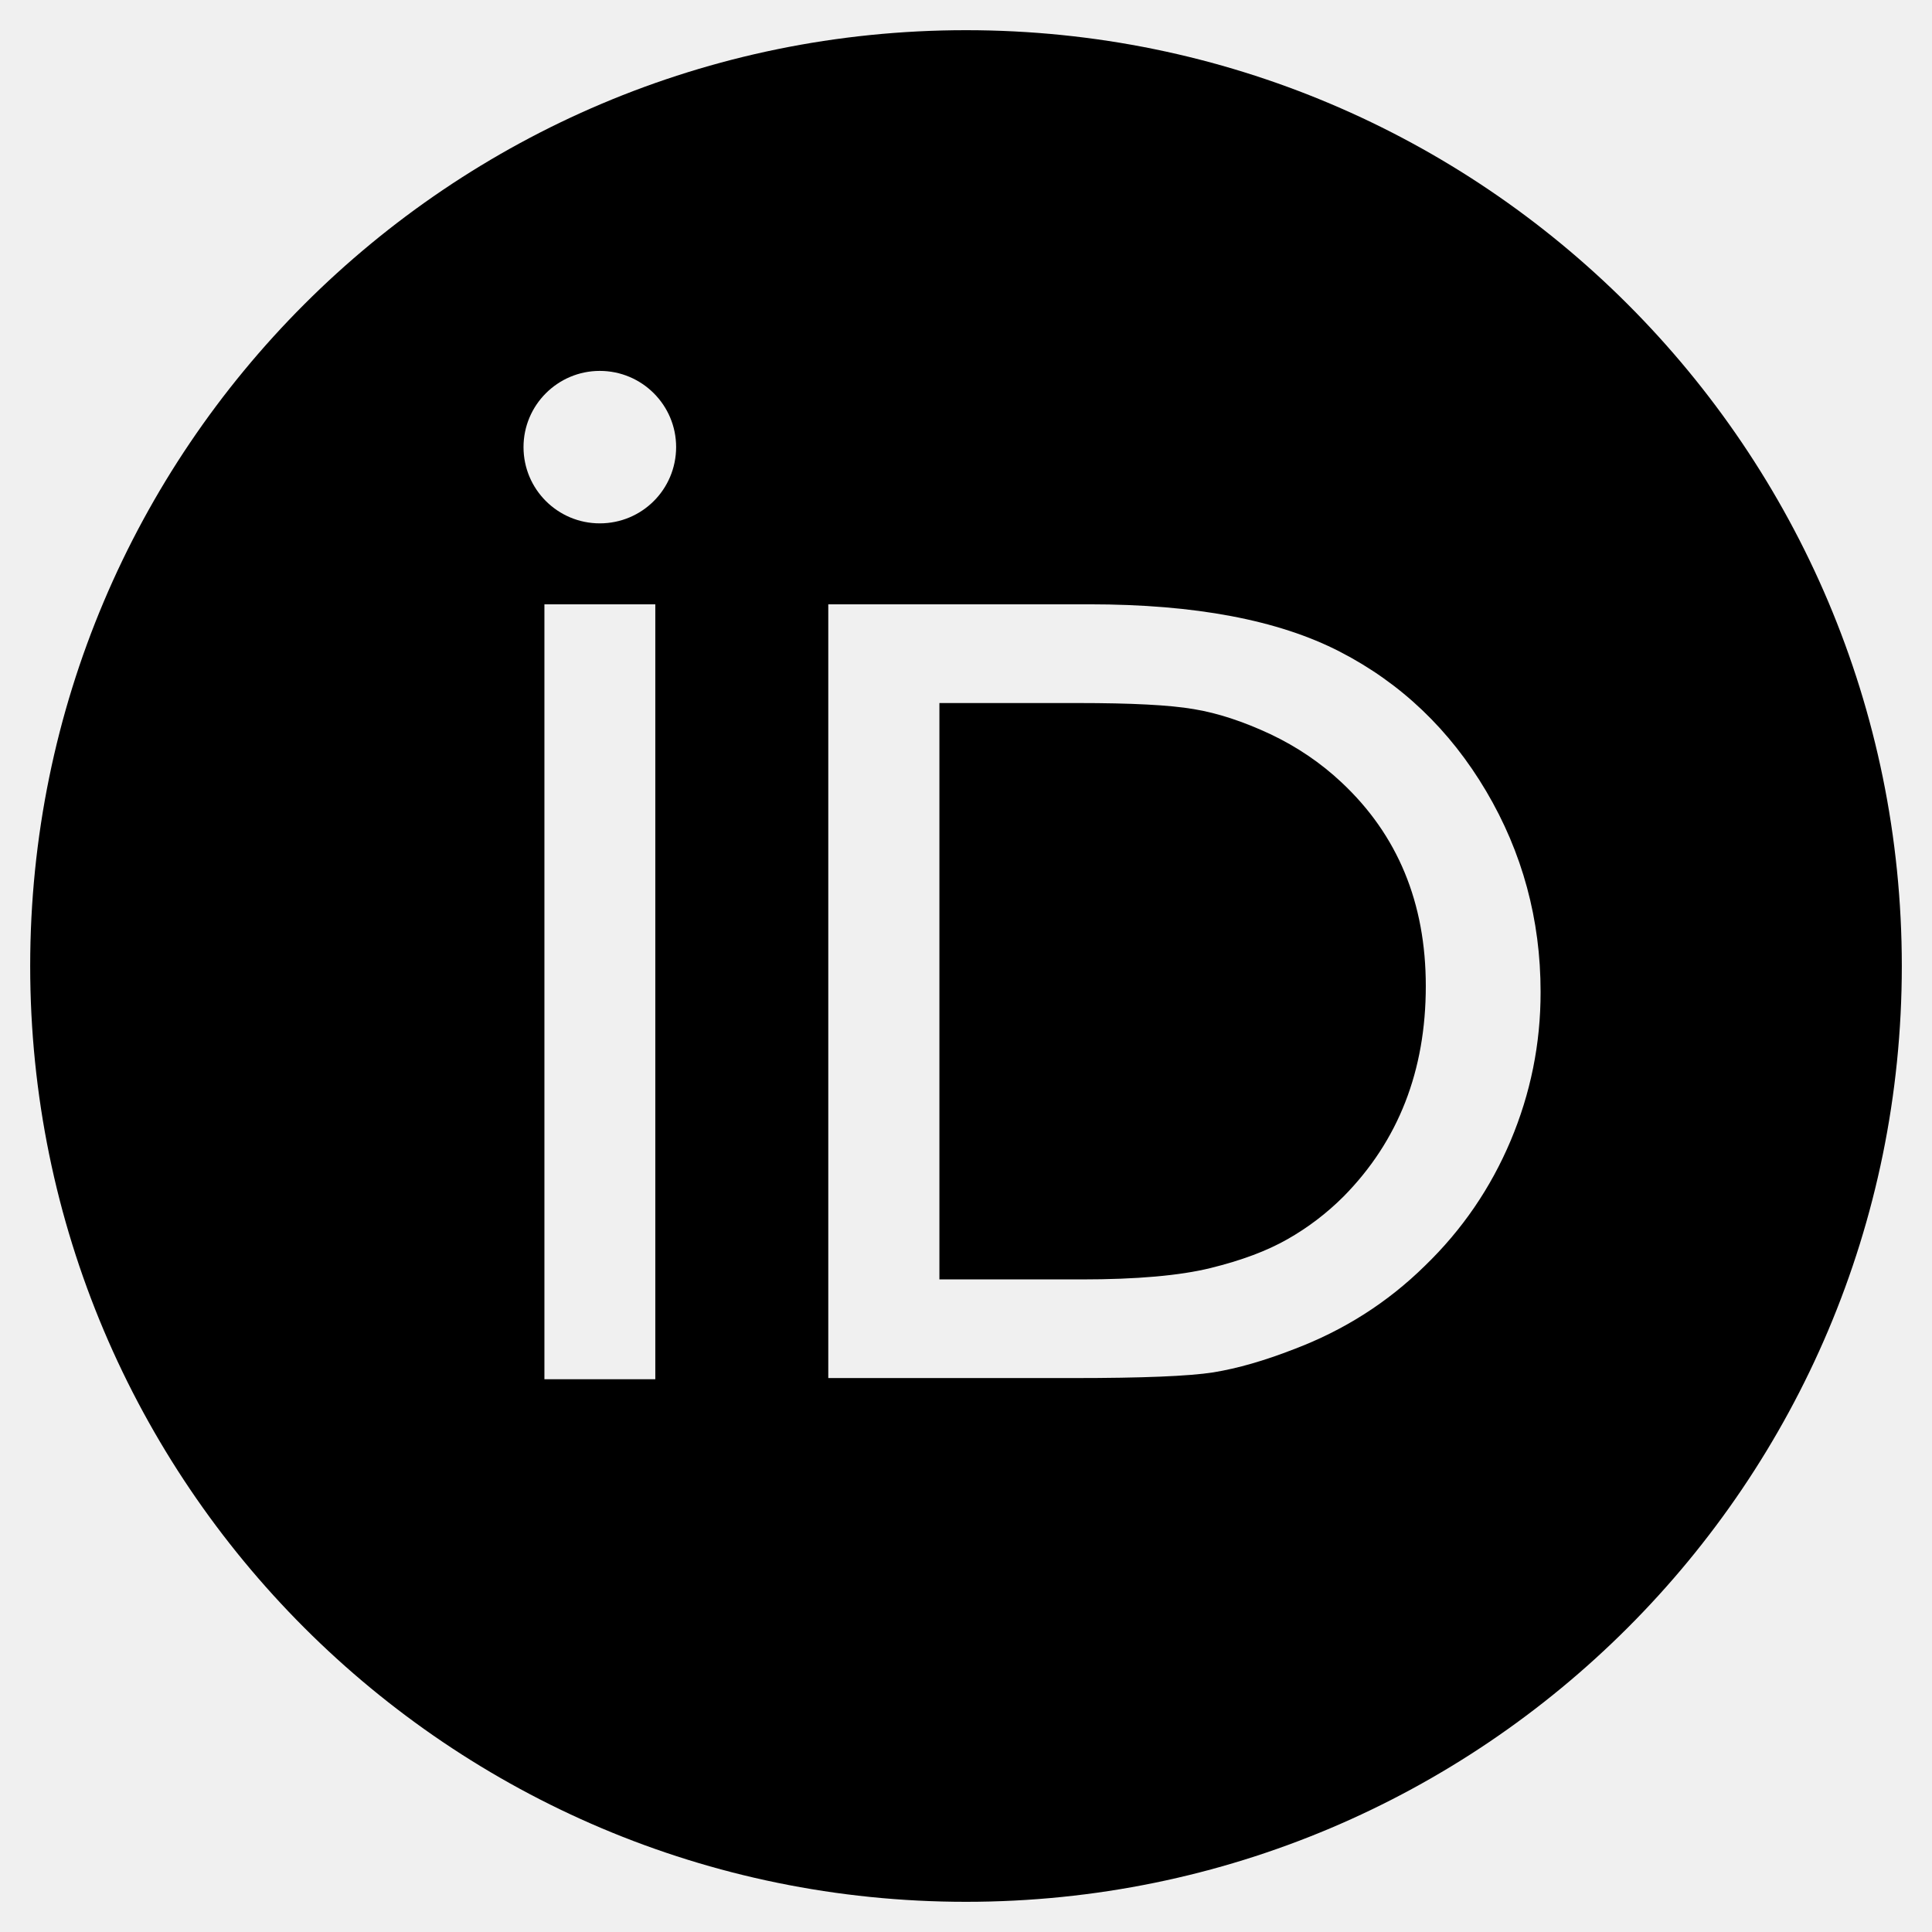
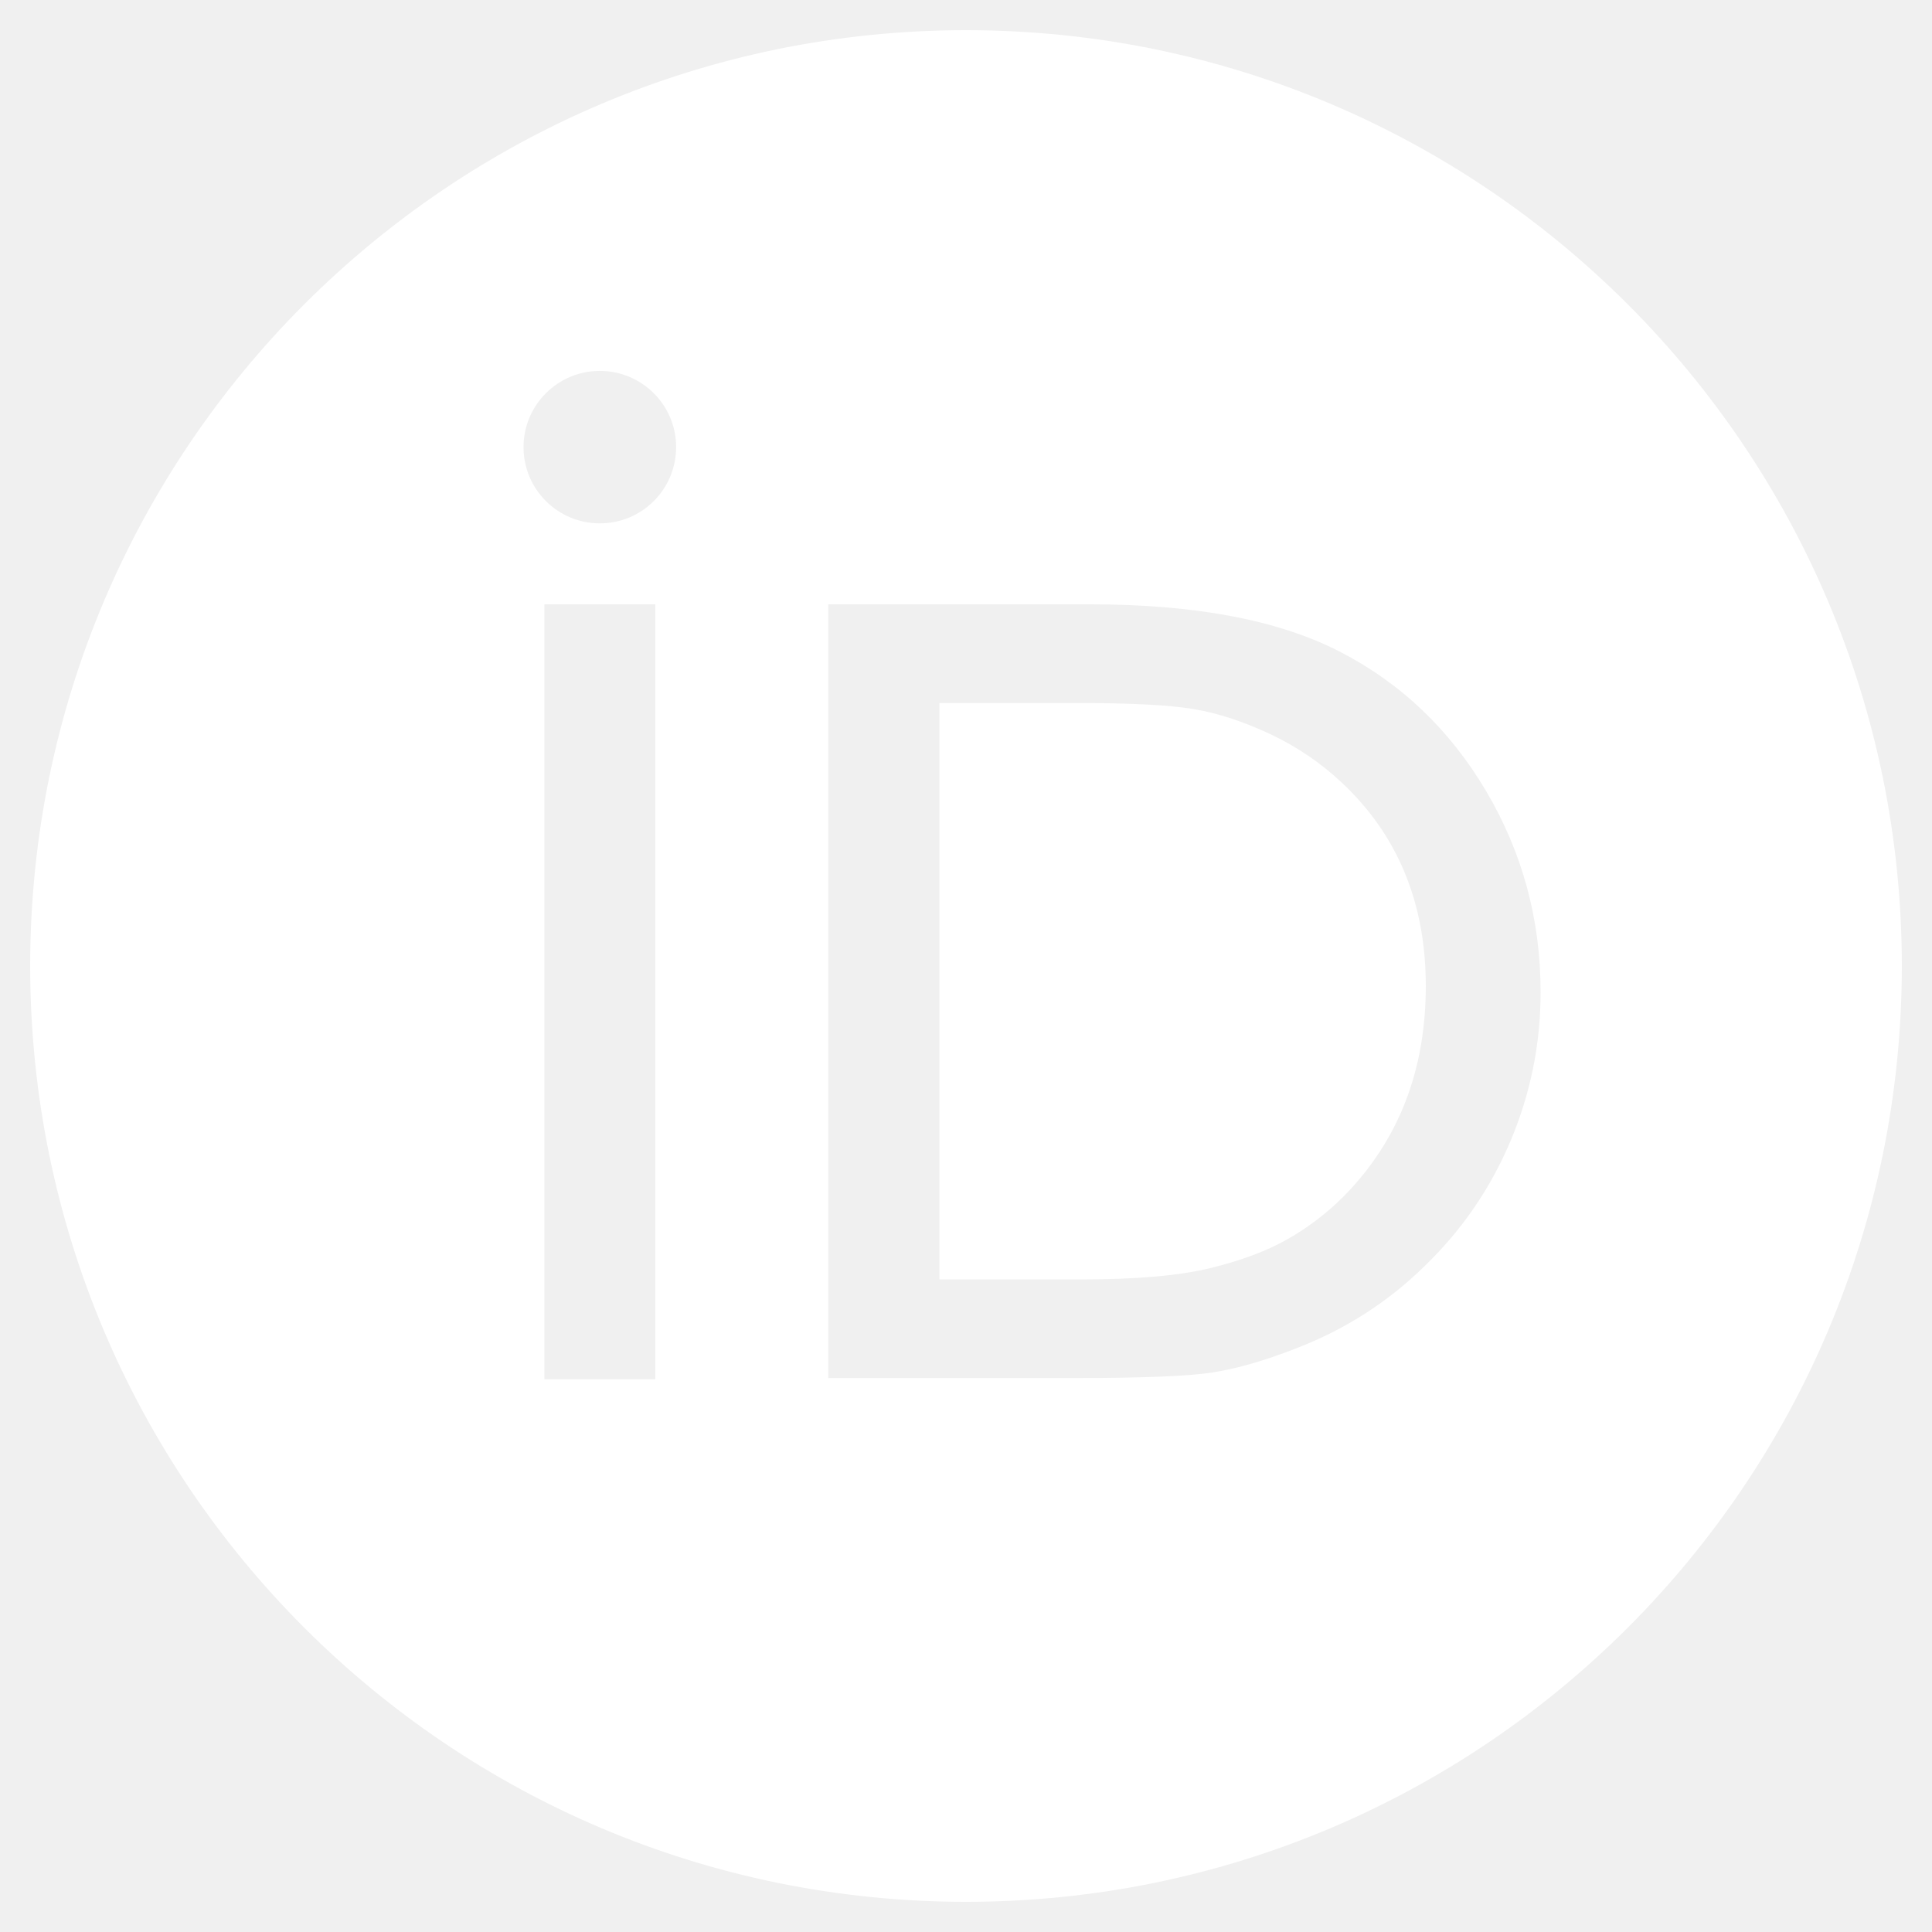
<svg xmlns="http://www.w3.org/2000/svg" id="svg8" version="1.1" viewBox="0 0 512 512" height="512" width="512">
  <defs id="defs2" />
  <g id="layer6">
-     <path id="path2" d="m 336.621,194.538 c -7.13,-3.327 -13.867,-5.559 -20.253,-6.613 -6.365,-1.095 -16.575,-1.612 -30.711,-1.612 h -36.704 v 152.747 h 37.634 c 14.674,0 26.081,-1.013 34.224,-3.017 8.143,-2.004 14.922,-4.526 20.357,-7.626 5.435,-3.079 10.416,-6.862 14.942,-11.387 14.488,-14.715 21.741,-33.273 21.741,-55.718 0,-22.052 -7.44,-40.052 -22.341,-53.982 -5.497,-5.167 -11.821,-9.445 -18.889,-12.793 z M 256,8 C 119.022,8 8,119.042 8,256 8,392.958 119.022,504 256,504 392.978,504 504,392.958 504,256 504,119.042 392.978,8 256,8 Z M 173.664,365.513 H 144.275 V 160.148 h 29.388 z M 158.95,138.696 c -11.139,0 -20.212,-9.011 -20.212,-20.212 0,-11.118 9.052,-20.191 20.212,-20.191 11.181,0 20.232,9.052 20.232,20.191 -0.022,11.222 -9.052,20.212 -20.232,20.212 z m 241.387,163.597 c -5.291,12.545 -12.834,23.581 -22.651,33.087 -9.982,9.837 -21.597,17.194 -34.844,22.196 -7.75,3.017 -14.839,5.063 -21.307,6.117 -6.489,1.013 -18.828,1.509 -37.076,1.509 H 219.503 V 160.148 h 69.233 c 27.962,0 50.034,4.154 66.32,12.545 16.265,8.37 29.181,20.729 38.792,36.973 9.61,16.265 14.425,34.018 14.425,53.196 0.023,13.764 -2.666,26.908 -7.936,39.432 z" style="stroke-width:0.077" />
+     <path fill="white" id="path2" d="m 336.621,194.538 c -7.13,-3.327 -13.867,-5.559 -20.253,-6.613 -6.365,-1.095 -16.575,-1.612 -30.711,-1.612 h -36.704 v 152.747 h 37.634 c 14.674,0 26.081,-1.013 34.224,-3.017 8.143,-2.004 14.922,-4.526 20.357,-7.626 5.435,-3.079 10.416,-6.862 14.942,-11.387 14.488,-14.715 21.741,-33.273 21.741,-55.718 0,-22.052 -7.44,-40.052 -22.341,-53.982 -5.497,-5.167 -11.821,-9.445 -18.889,-12.793 z M 256,8 C 119.022,8 8,119.042 8,256 8,392.958 119.022,504 256,504 392.978,504 504,392.958 504,256 504,119.042 392.978,8 256,8 Z M 173.664,365.513 H 144.275 V 160.148 h 29.388 z M 158.95,138.696 c -11.139,0 -20.212,-9.011 -20.212,-20.212 0,-11.118 9.052,-20.191 20.212,-20.191 11.181,0 20.232,9.052 20.232,20.191 -0.022,11.222 -9.052,20.212 -20.232,20.212 z m 241.387,163.597 c -5.291,12.545 -12.834,23.581 -22.651,33.087 -9.982,9.837 -21.597,17.194 -34.844,22.196 -7.75,3.017 -14.839,5.063 -21.307,6.117 -6.489,1.013 -18.828,1.509 -37.076,1.509 H 219.503 V 160.148 h 69.233 c 27.962,0 50.034,4.154 66.32,12.545 16.265,8.37 29.181,20.729 38.792,36.973 9.61,16.265 14.425,34.018 14.425,53.196 0.023,13.764 -2.666,26.908 -7.936,39.432 z" style="stroke-width:0.077" />
  </g>
</svg>
